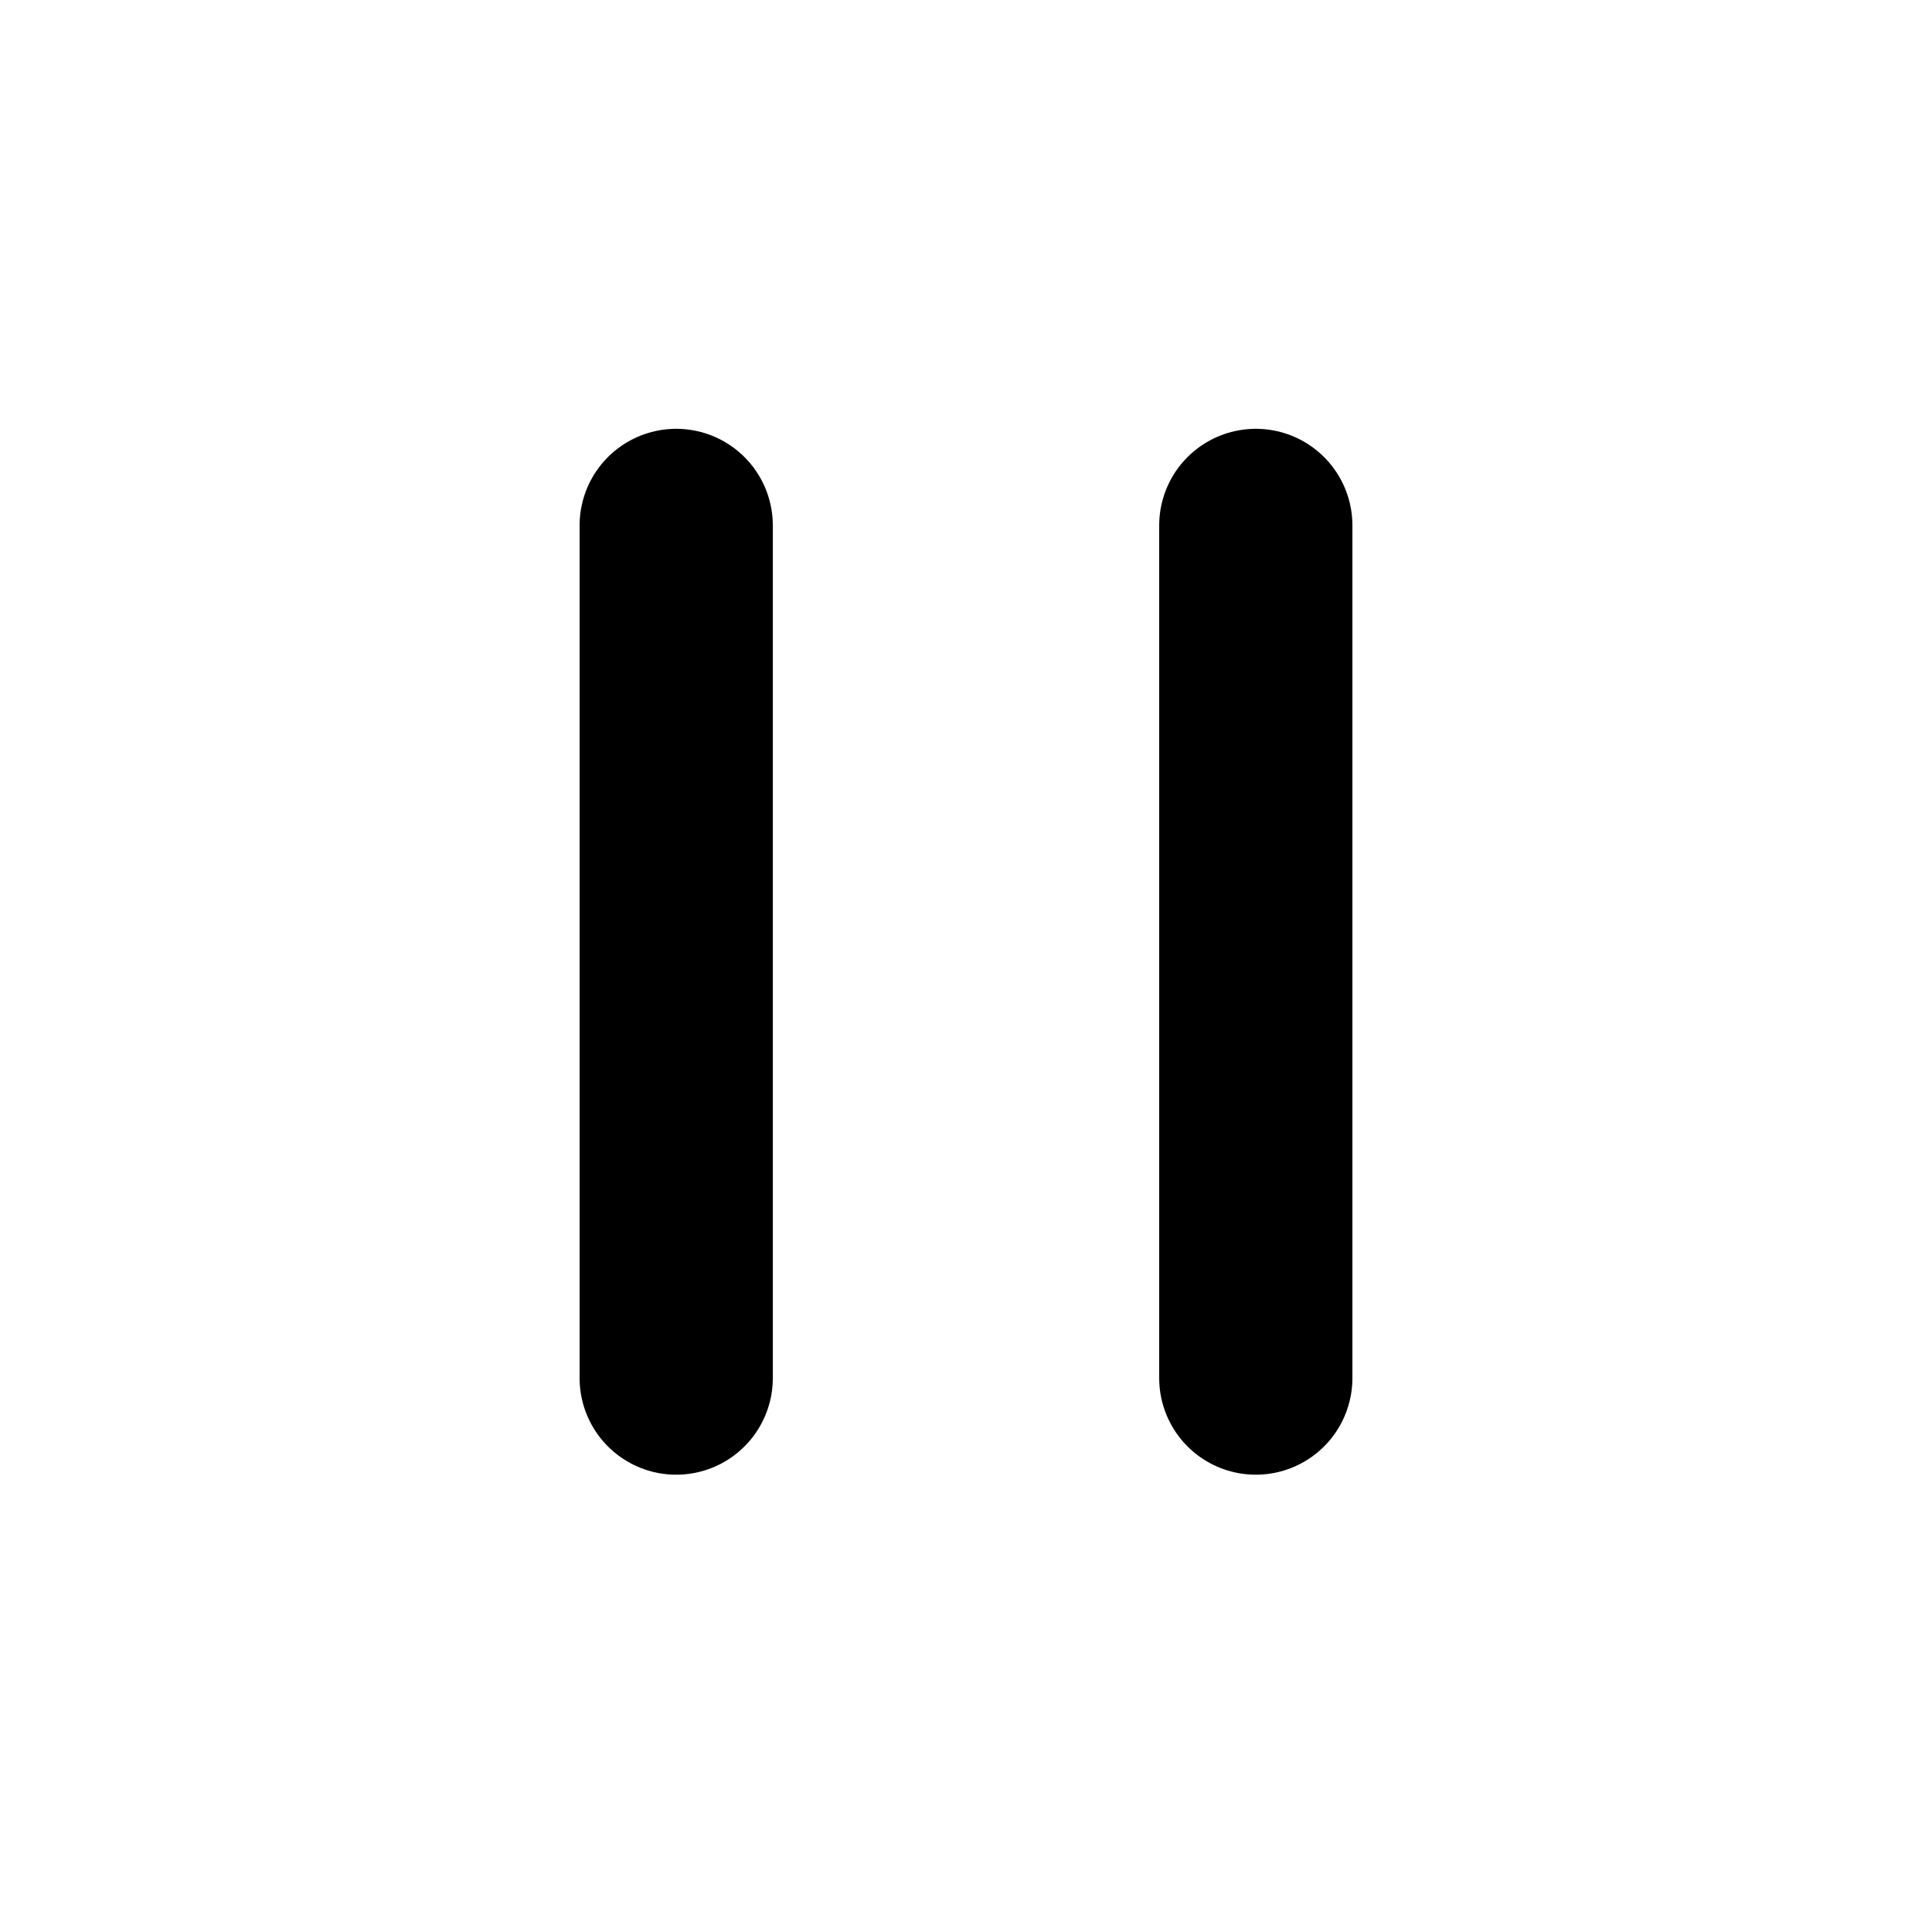
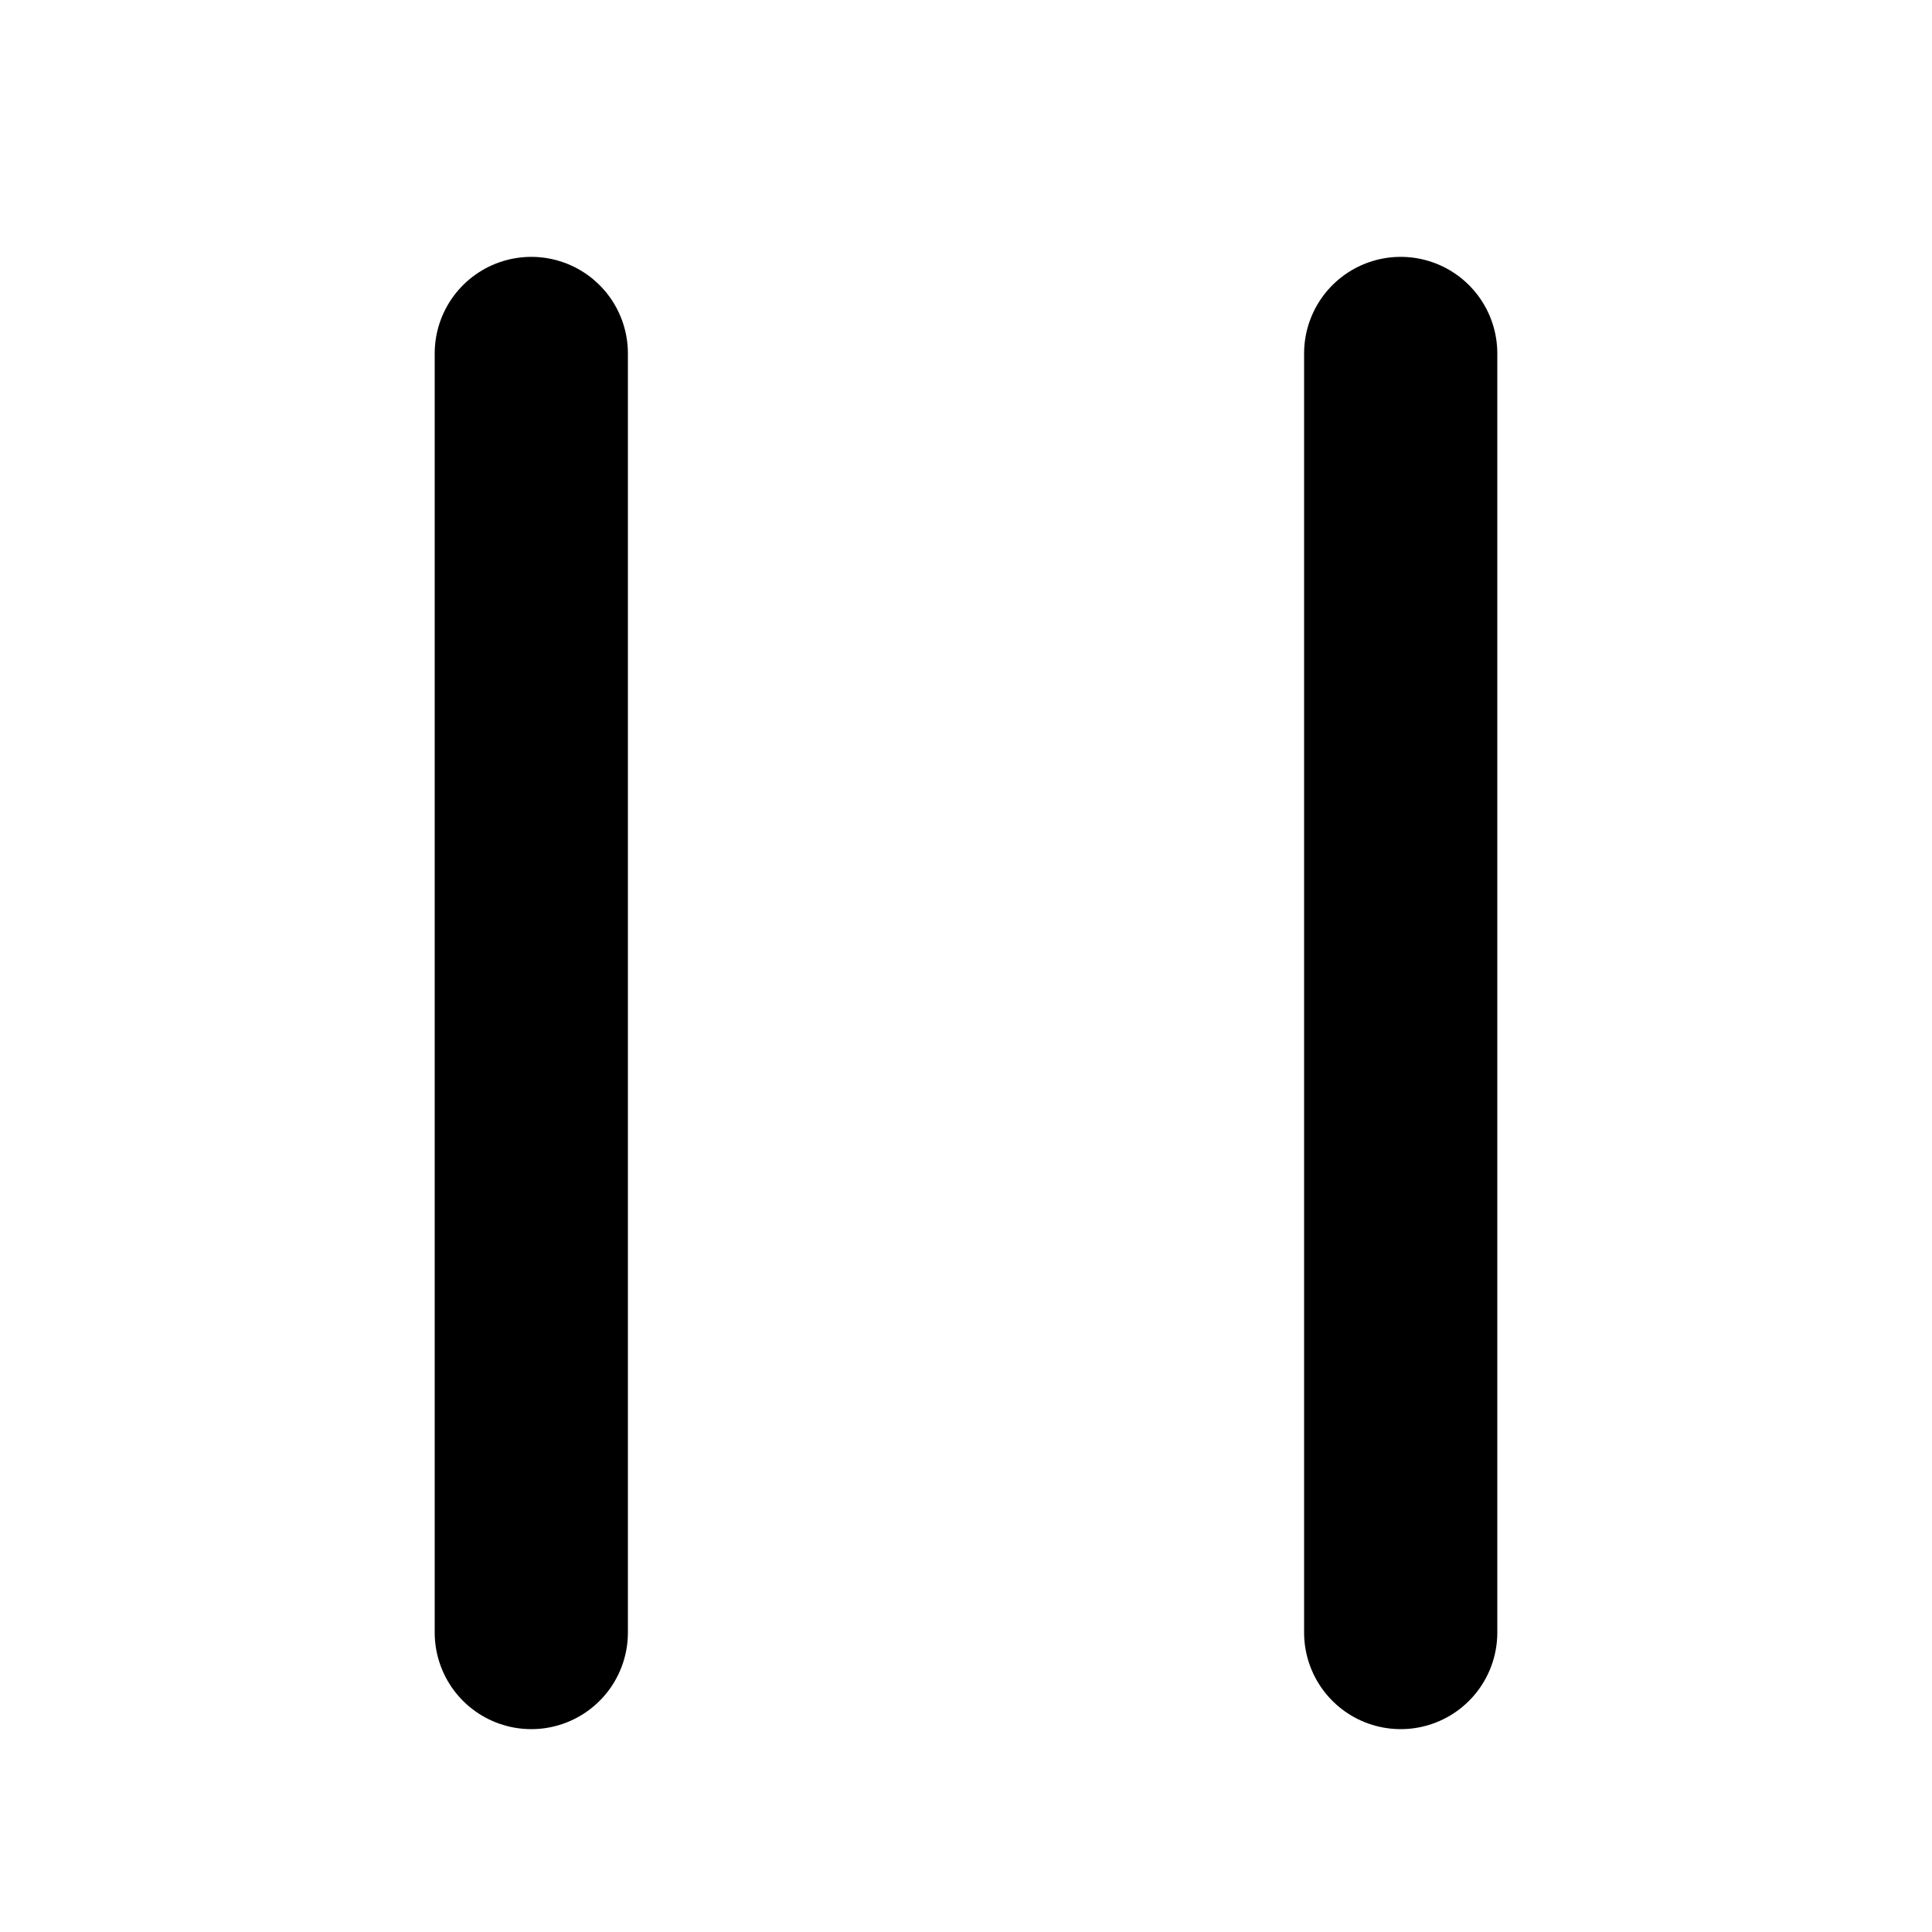
<svg xmlns="http://www.w3.org/2000/svg" width="20px" height="20px" viewBox="0 0 20 20" version="1.1">
  <defs />
  <g id="Icons" stroke="none" stroke-width="1" fill="none" fill-rule="evenodd">
    <g id="pause" stroke="#000000" stroke-width="2" stroke-linecap="round" stroke-linejoin="round">
-       <path d="M7,5.439 L7,14.266" id="Line" />
-       <path d="M13,5.439 L13,14.266" id="Line-Copy" />
+       <g id="Line-+-Line-Copy" transform="translate(4, 3)">
+         <path d="M1.5,0.659 L1.5,13.9" id="Line" />
+         <path d="M10.5,0.659 L10.5,13.9" id="Line-Copy" />
+       </g>
    </g>
  </g>
</svg>
